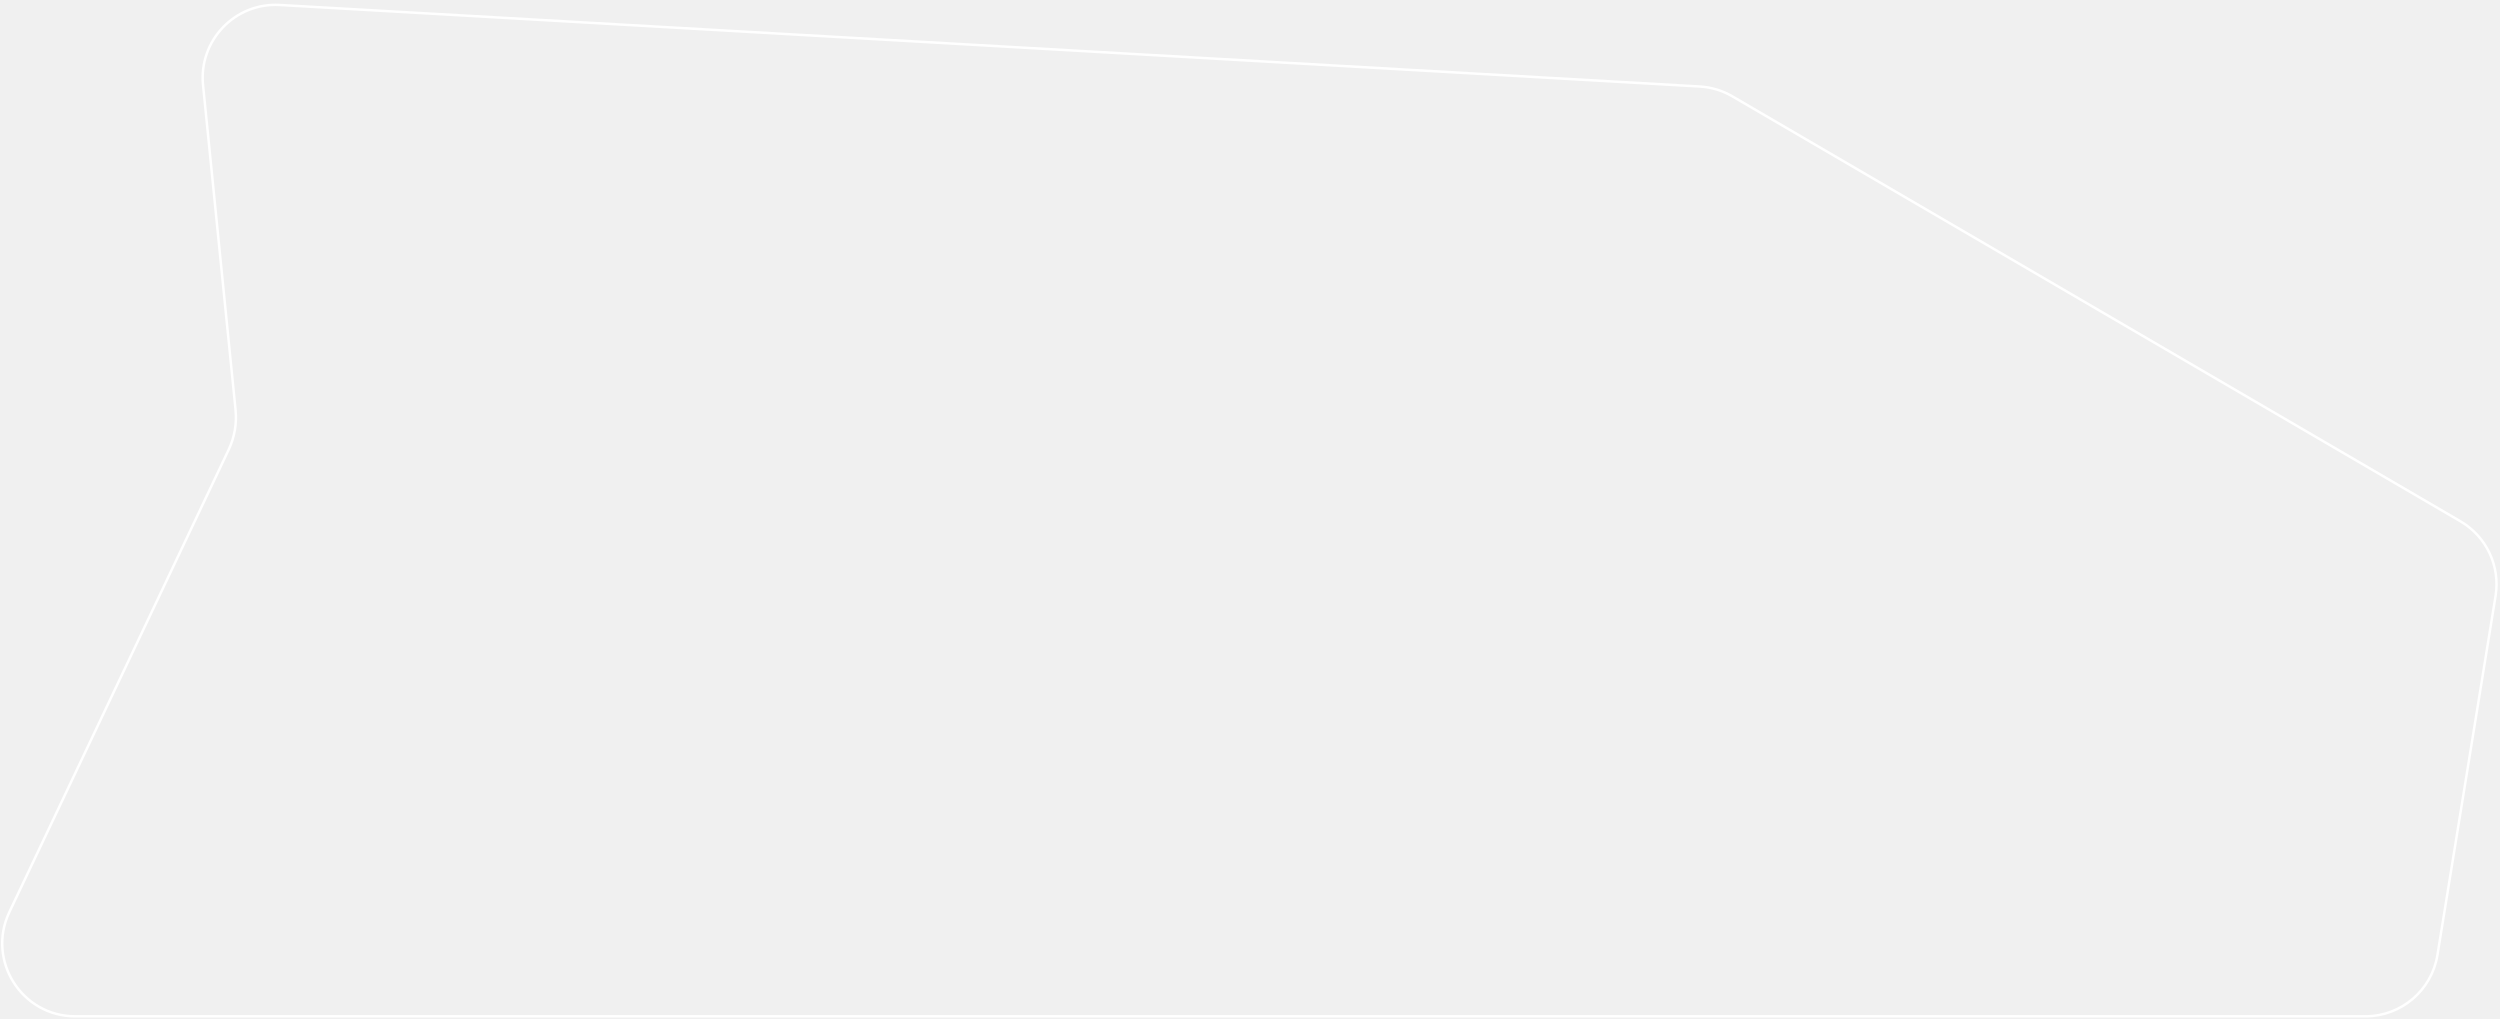
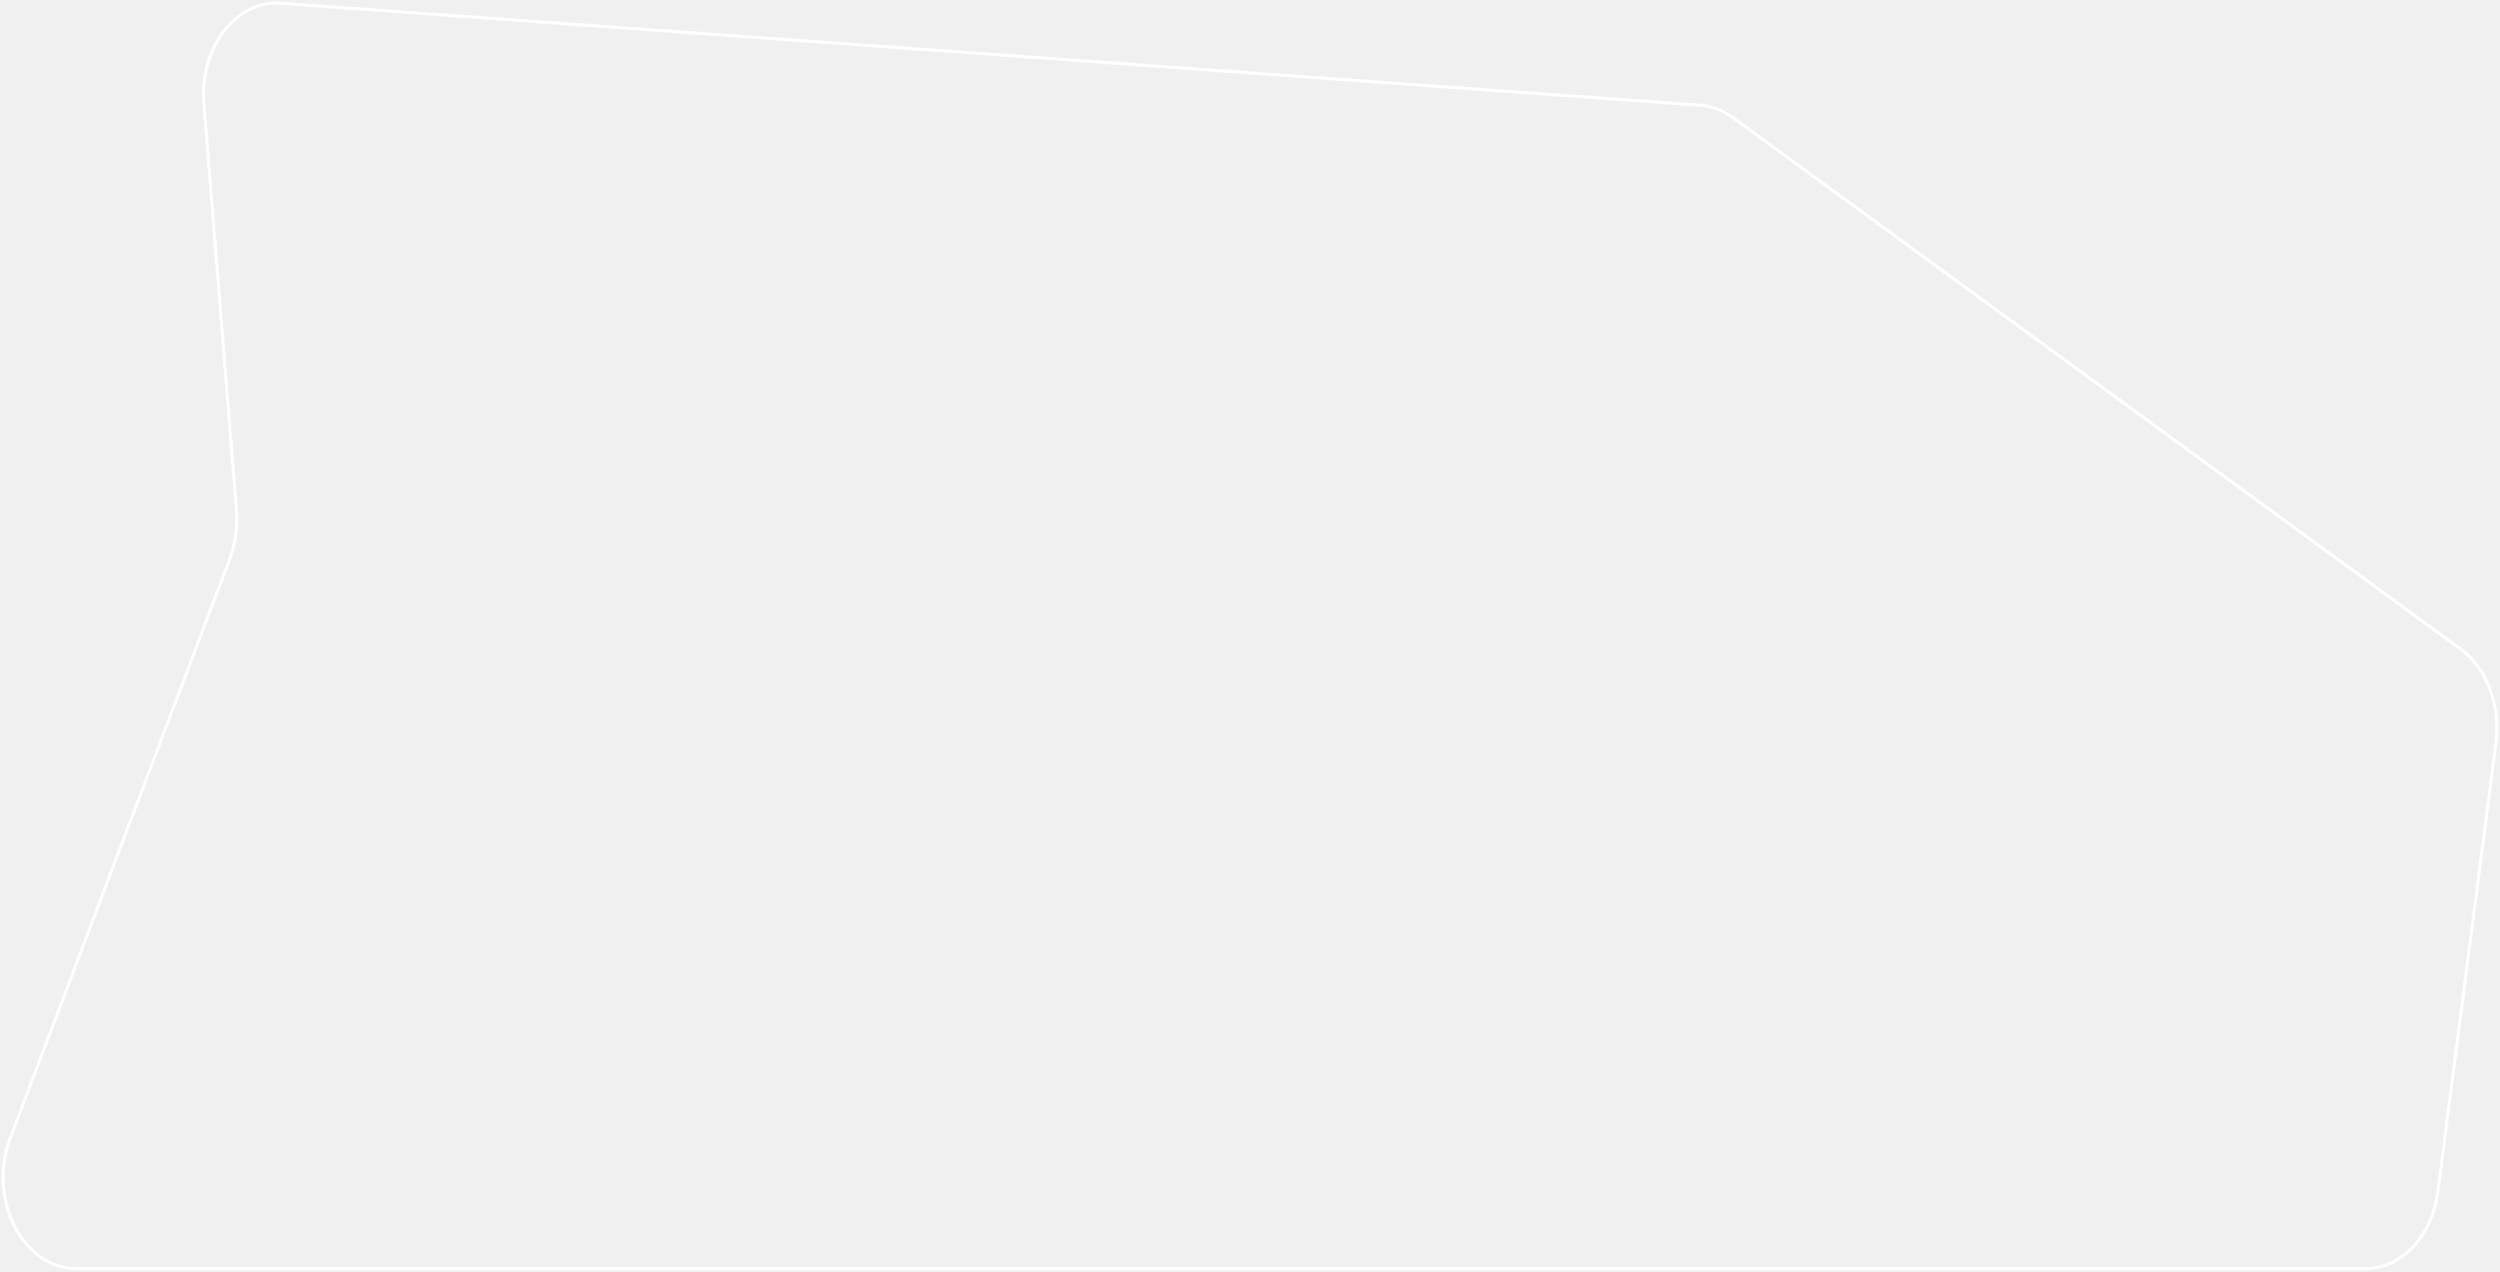
- <svg xmlns="http://www.w3.org/2000/svg" width="1011" height="412" viewBox="0 0 1011 412" fill="none">
-   <g clip-path="url(#clip0_45_272)">
-     <path d="M113.155 2.013L687.385 34.985C692.03 35.252 696.546 36.614 700.565 38.959L994.965 210.793C1005.5 216.943 1011.17 228.944 1009.21 240.987L985.696 386.216C983.383 400.502 971.048 411 956.576 411H30.431C8.769 411 -5.506 388.431 3.777 368.858L92.468 181.86C94.847 176.845 95.811 171.275 95.259 165.752L82.11 34.403C80.304 16.36 95.051 0.973 113.155 2.013Z" stroke="white" />
-   </g>
-   <defs>
-     <clipPath id="clip0_45_272">
-       <rect width="1011" height="411" fill="white" transform="translate(0 0.5)" />
-     </clipPath>
-   </defs>
+ <svg xmlns="http://www.w3.org/2000/svg" width="808" height="411" viewBox="0 0 808 411" fill="none">
+   <path d="M90.701 1.05L549.539 34.019C553.251 34.286 556.859 35.647 560.071 37.992L795.311 209.811C803.729 215.961 808.26 227.96 806.693 240.002L787.905 385.218C786.056 399.503 776.2 410 764.636 410H24.601C7.291 410 -4.115 387.433 3.303 367.862L74.171 180.881C76.072 175.866 76.843 170.297 76.401 164.774L65.895 33.437C64.451 15.395 76.235 0.01 90.701 1.05Z" stroke="white" />
</svg>
